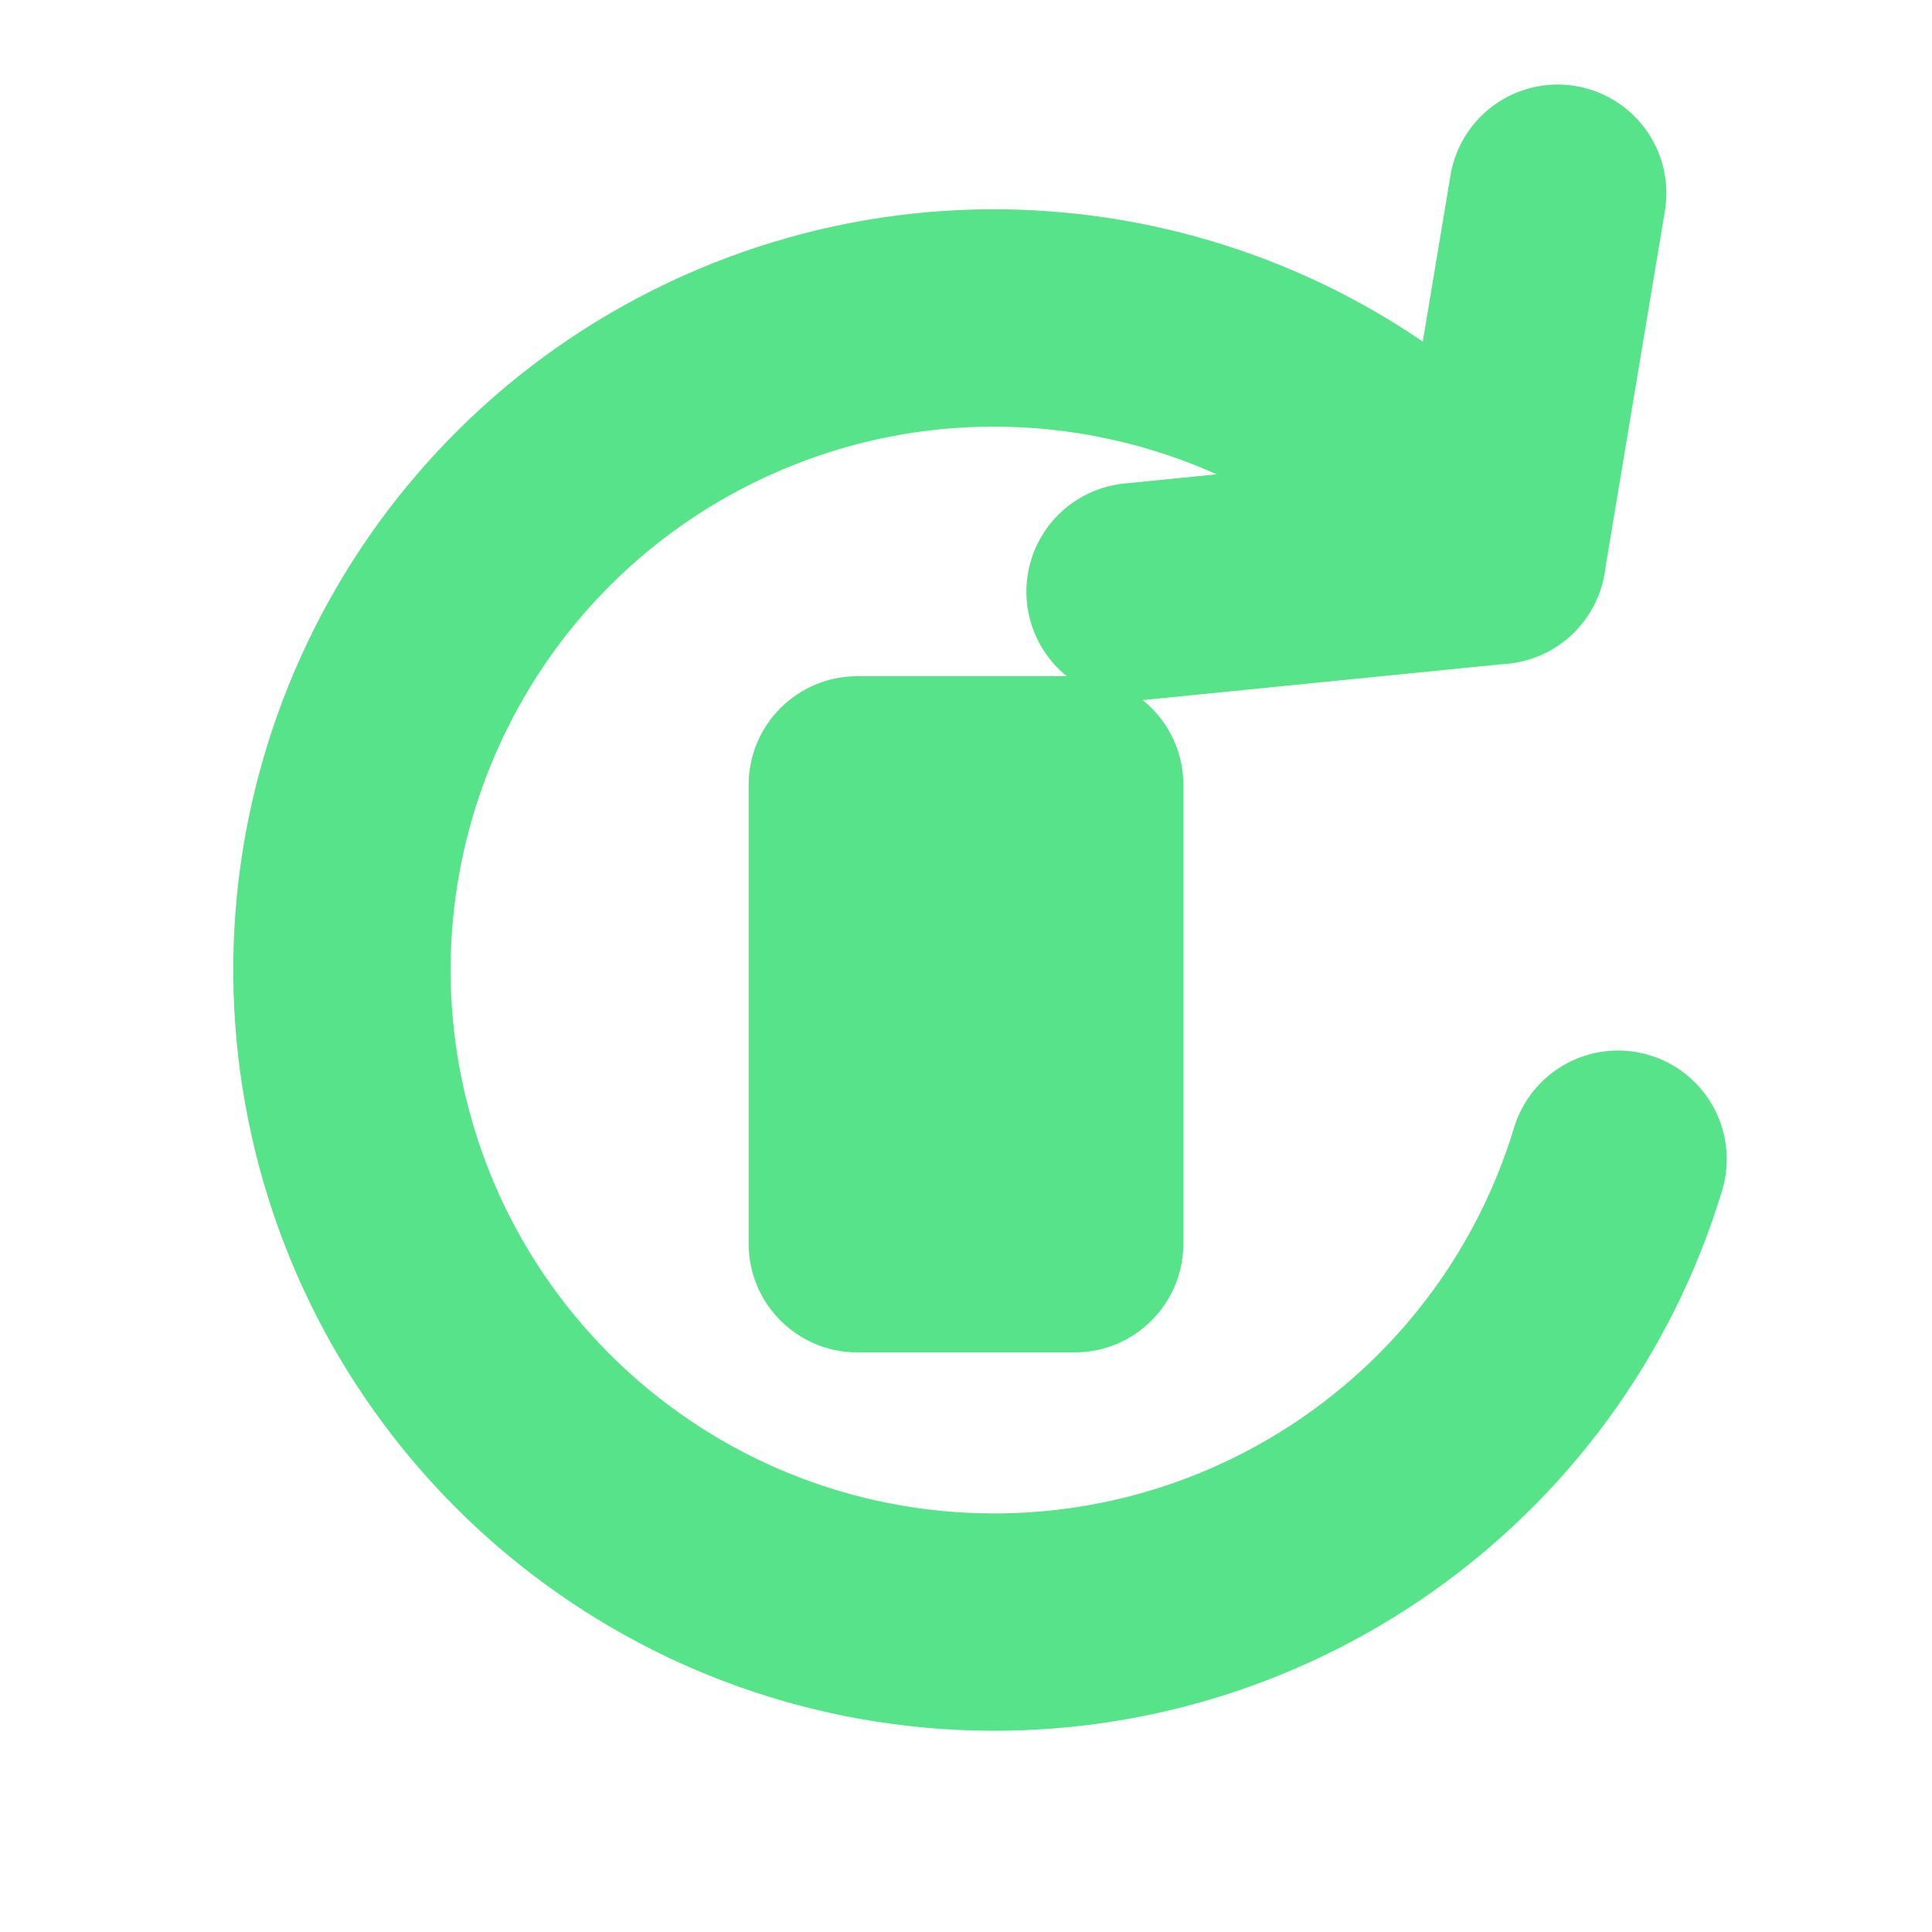
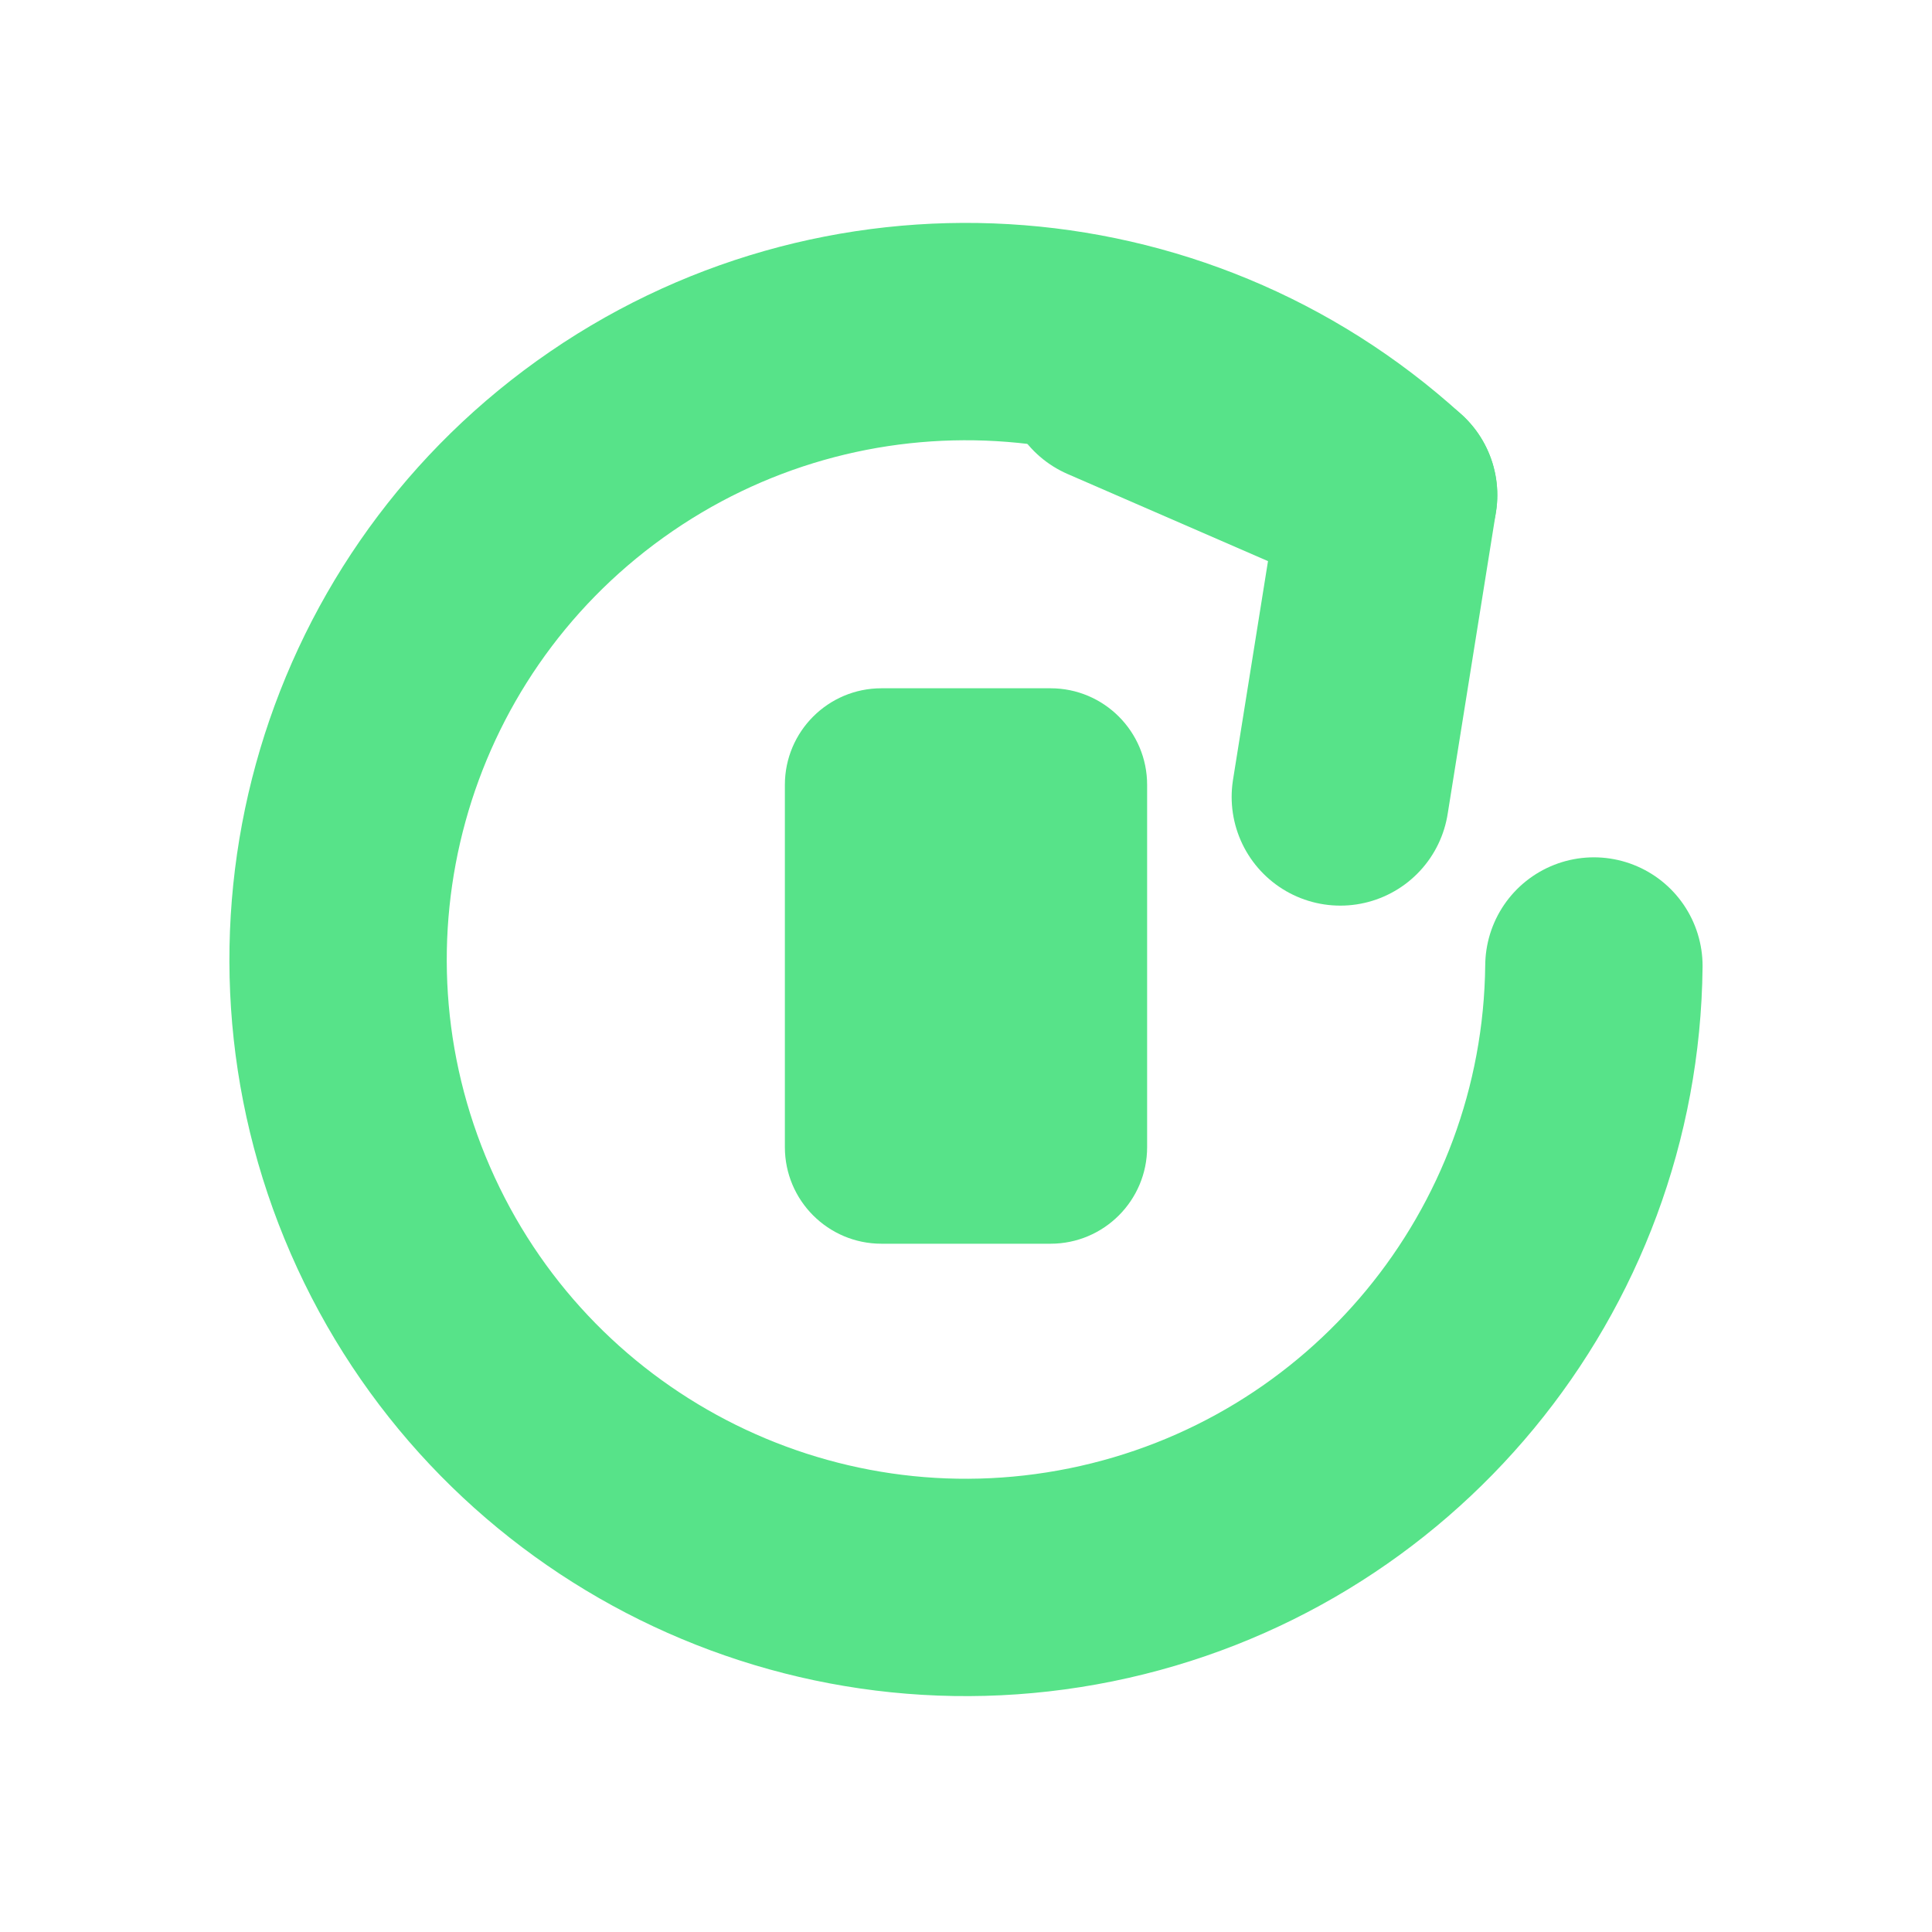
<svg xmlns="http://www.w3.org/2000/svg" height="16px" viewBox="0 0 16 16" width="16px">
  <g fill="none" stroke="#57e389" stroke-width="1.8" stroke-linecap="round" stroke-linejoin="round">
-     <path d="M 12.4 4.6 A 5.4 5.4 0 1 0 13.4 9.6" />
-     <path d="M 12.9 1.6 L 12.4 4.6 L 9.4 4.9" />
+     <path d="M 13.2 8 A 5.2 5.2 0 1 1 11.5 4.1" />
+     <path d="M 9.2 3.1 L 11.5 4.1 L 11.1 6.6" />
  </g>
-   <rect x="6.2" y="5.6" width="3.6" height="5.6" rx="0.9" fill="#57e389" />
+   <rect x="6.5" y="5.7" width="3" height="4.6" rx="0.8" fill="#57e389" />
</svg>
